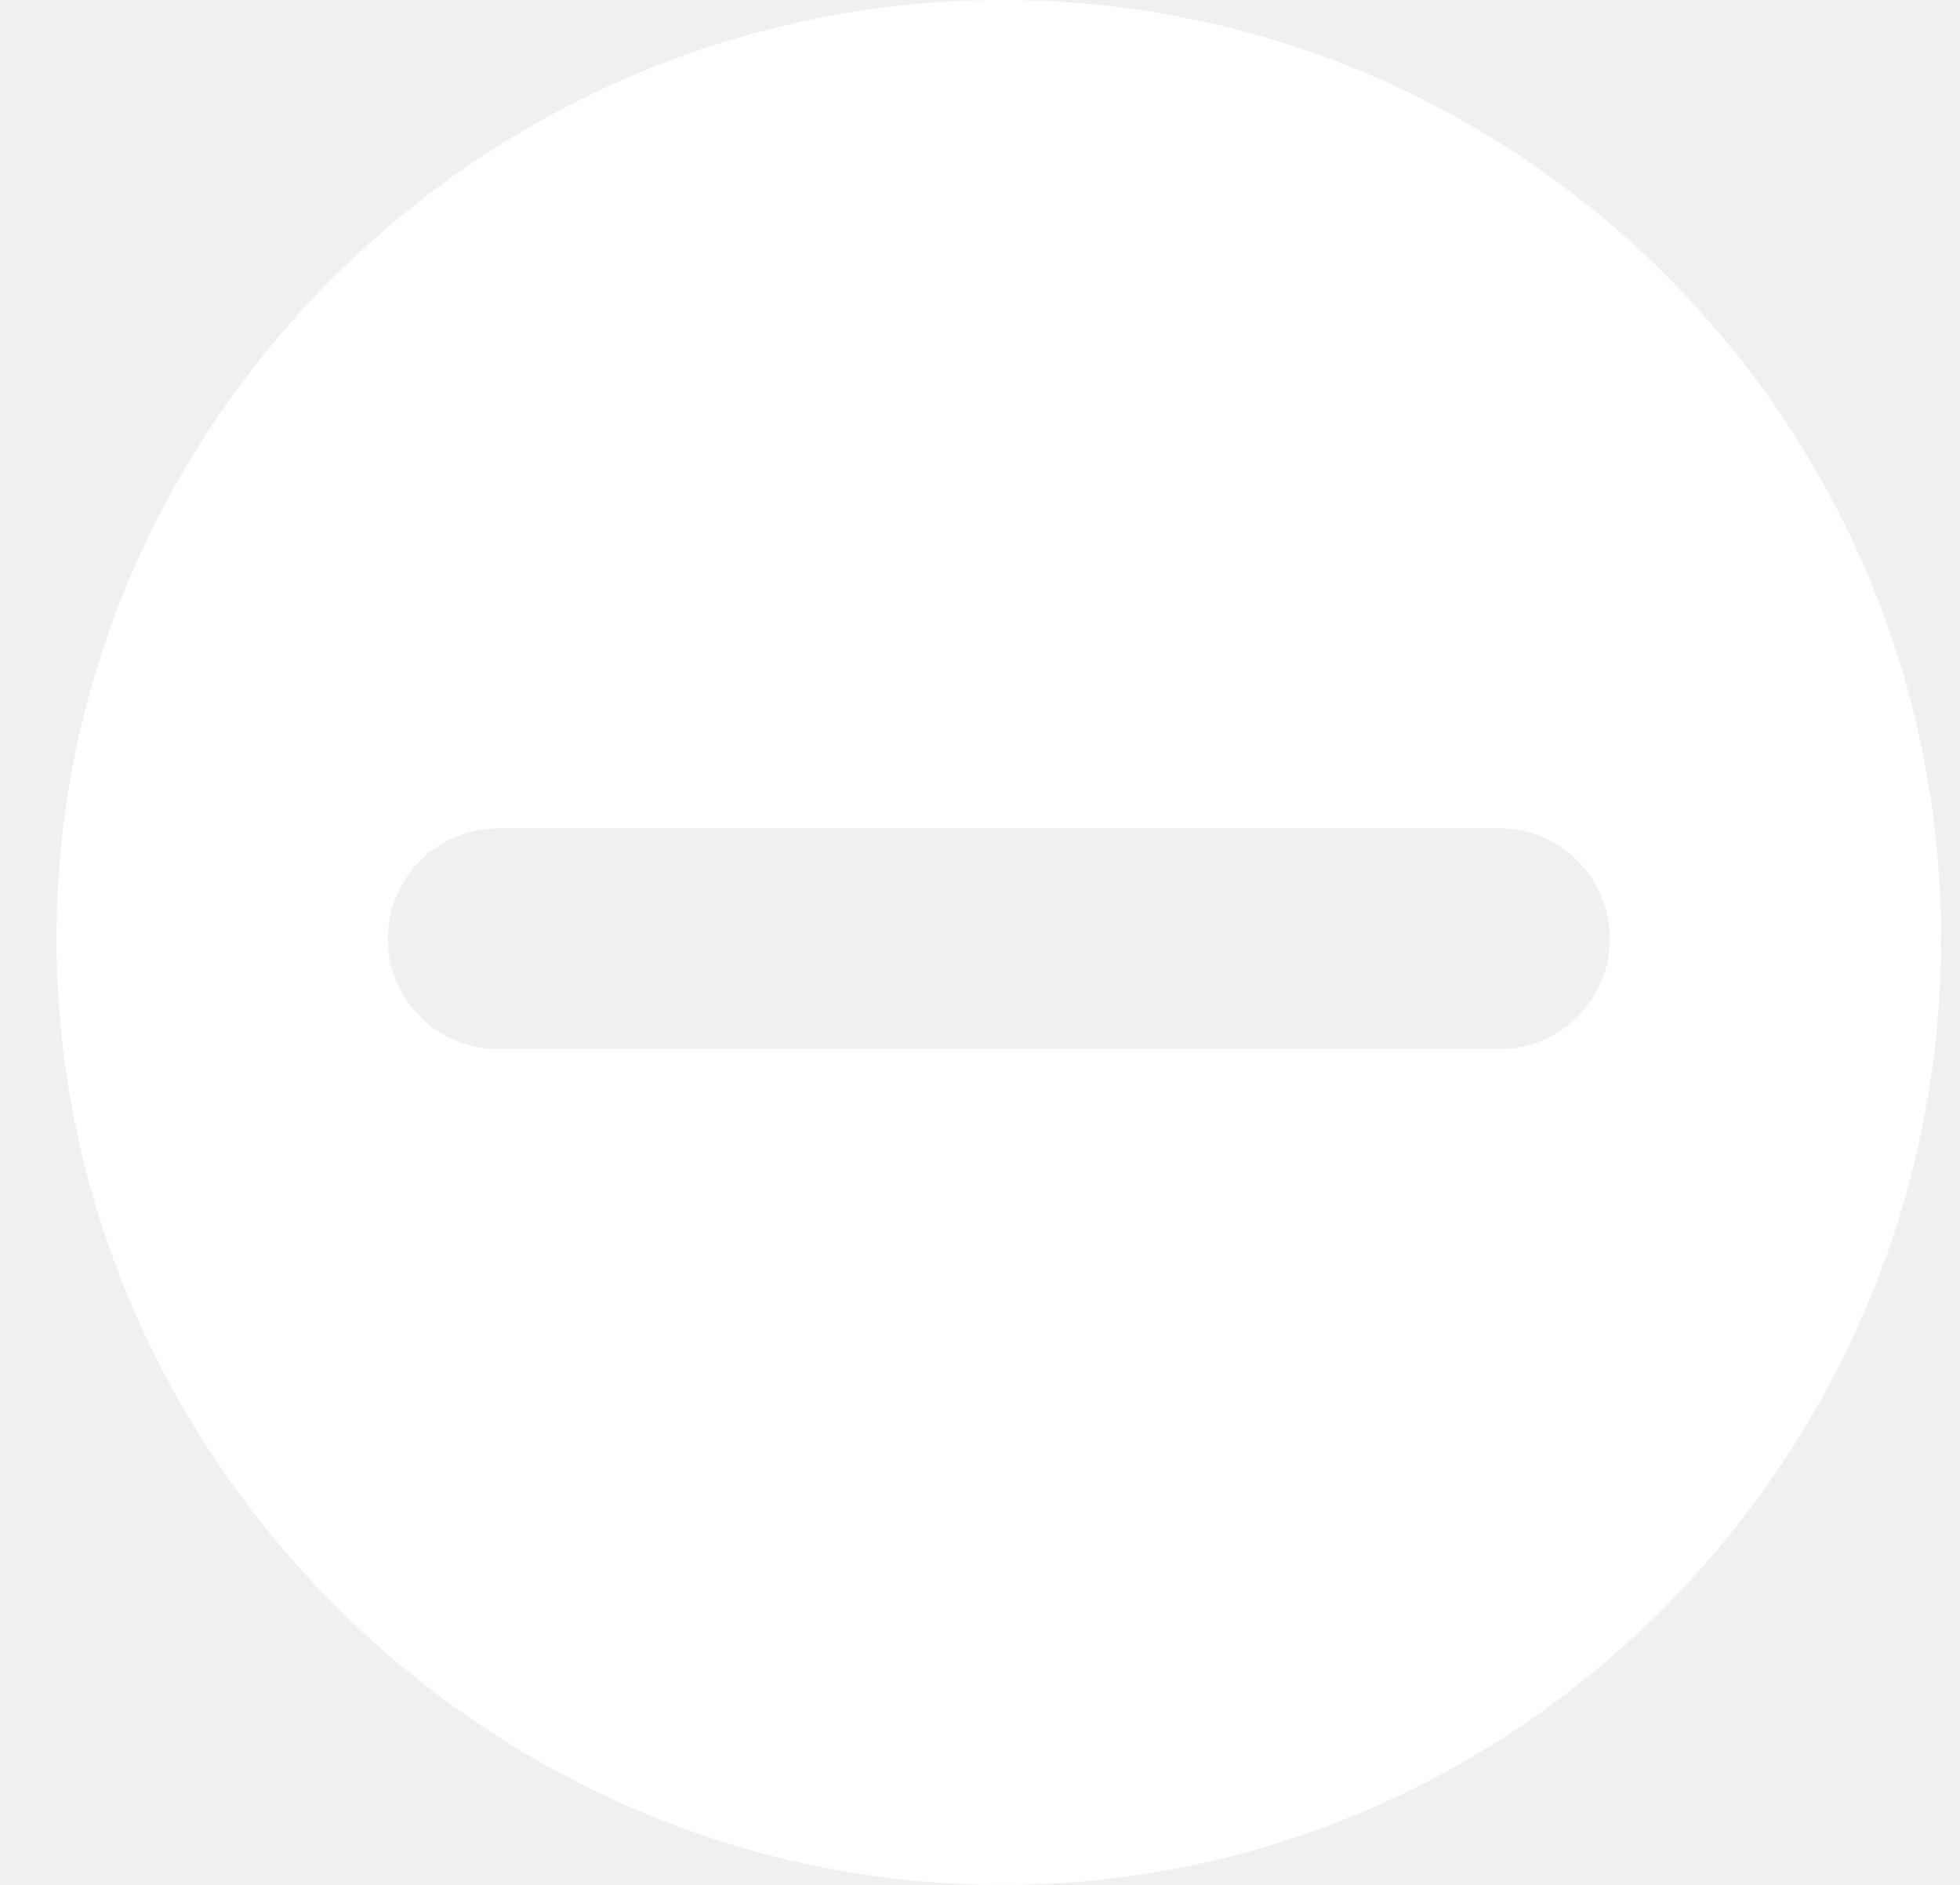
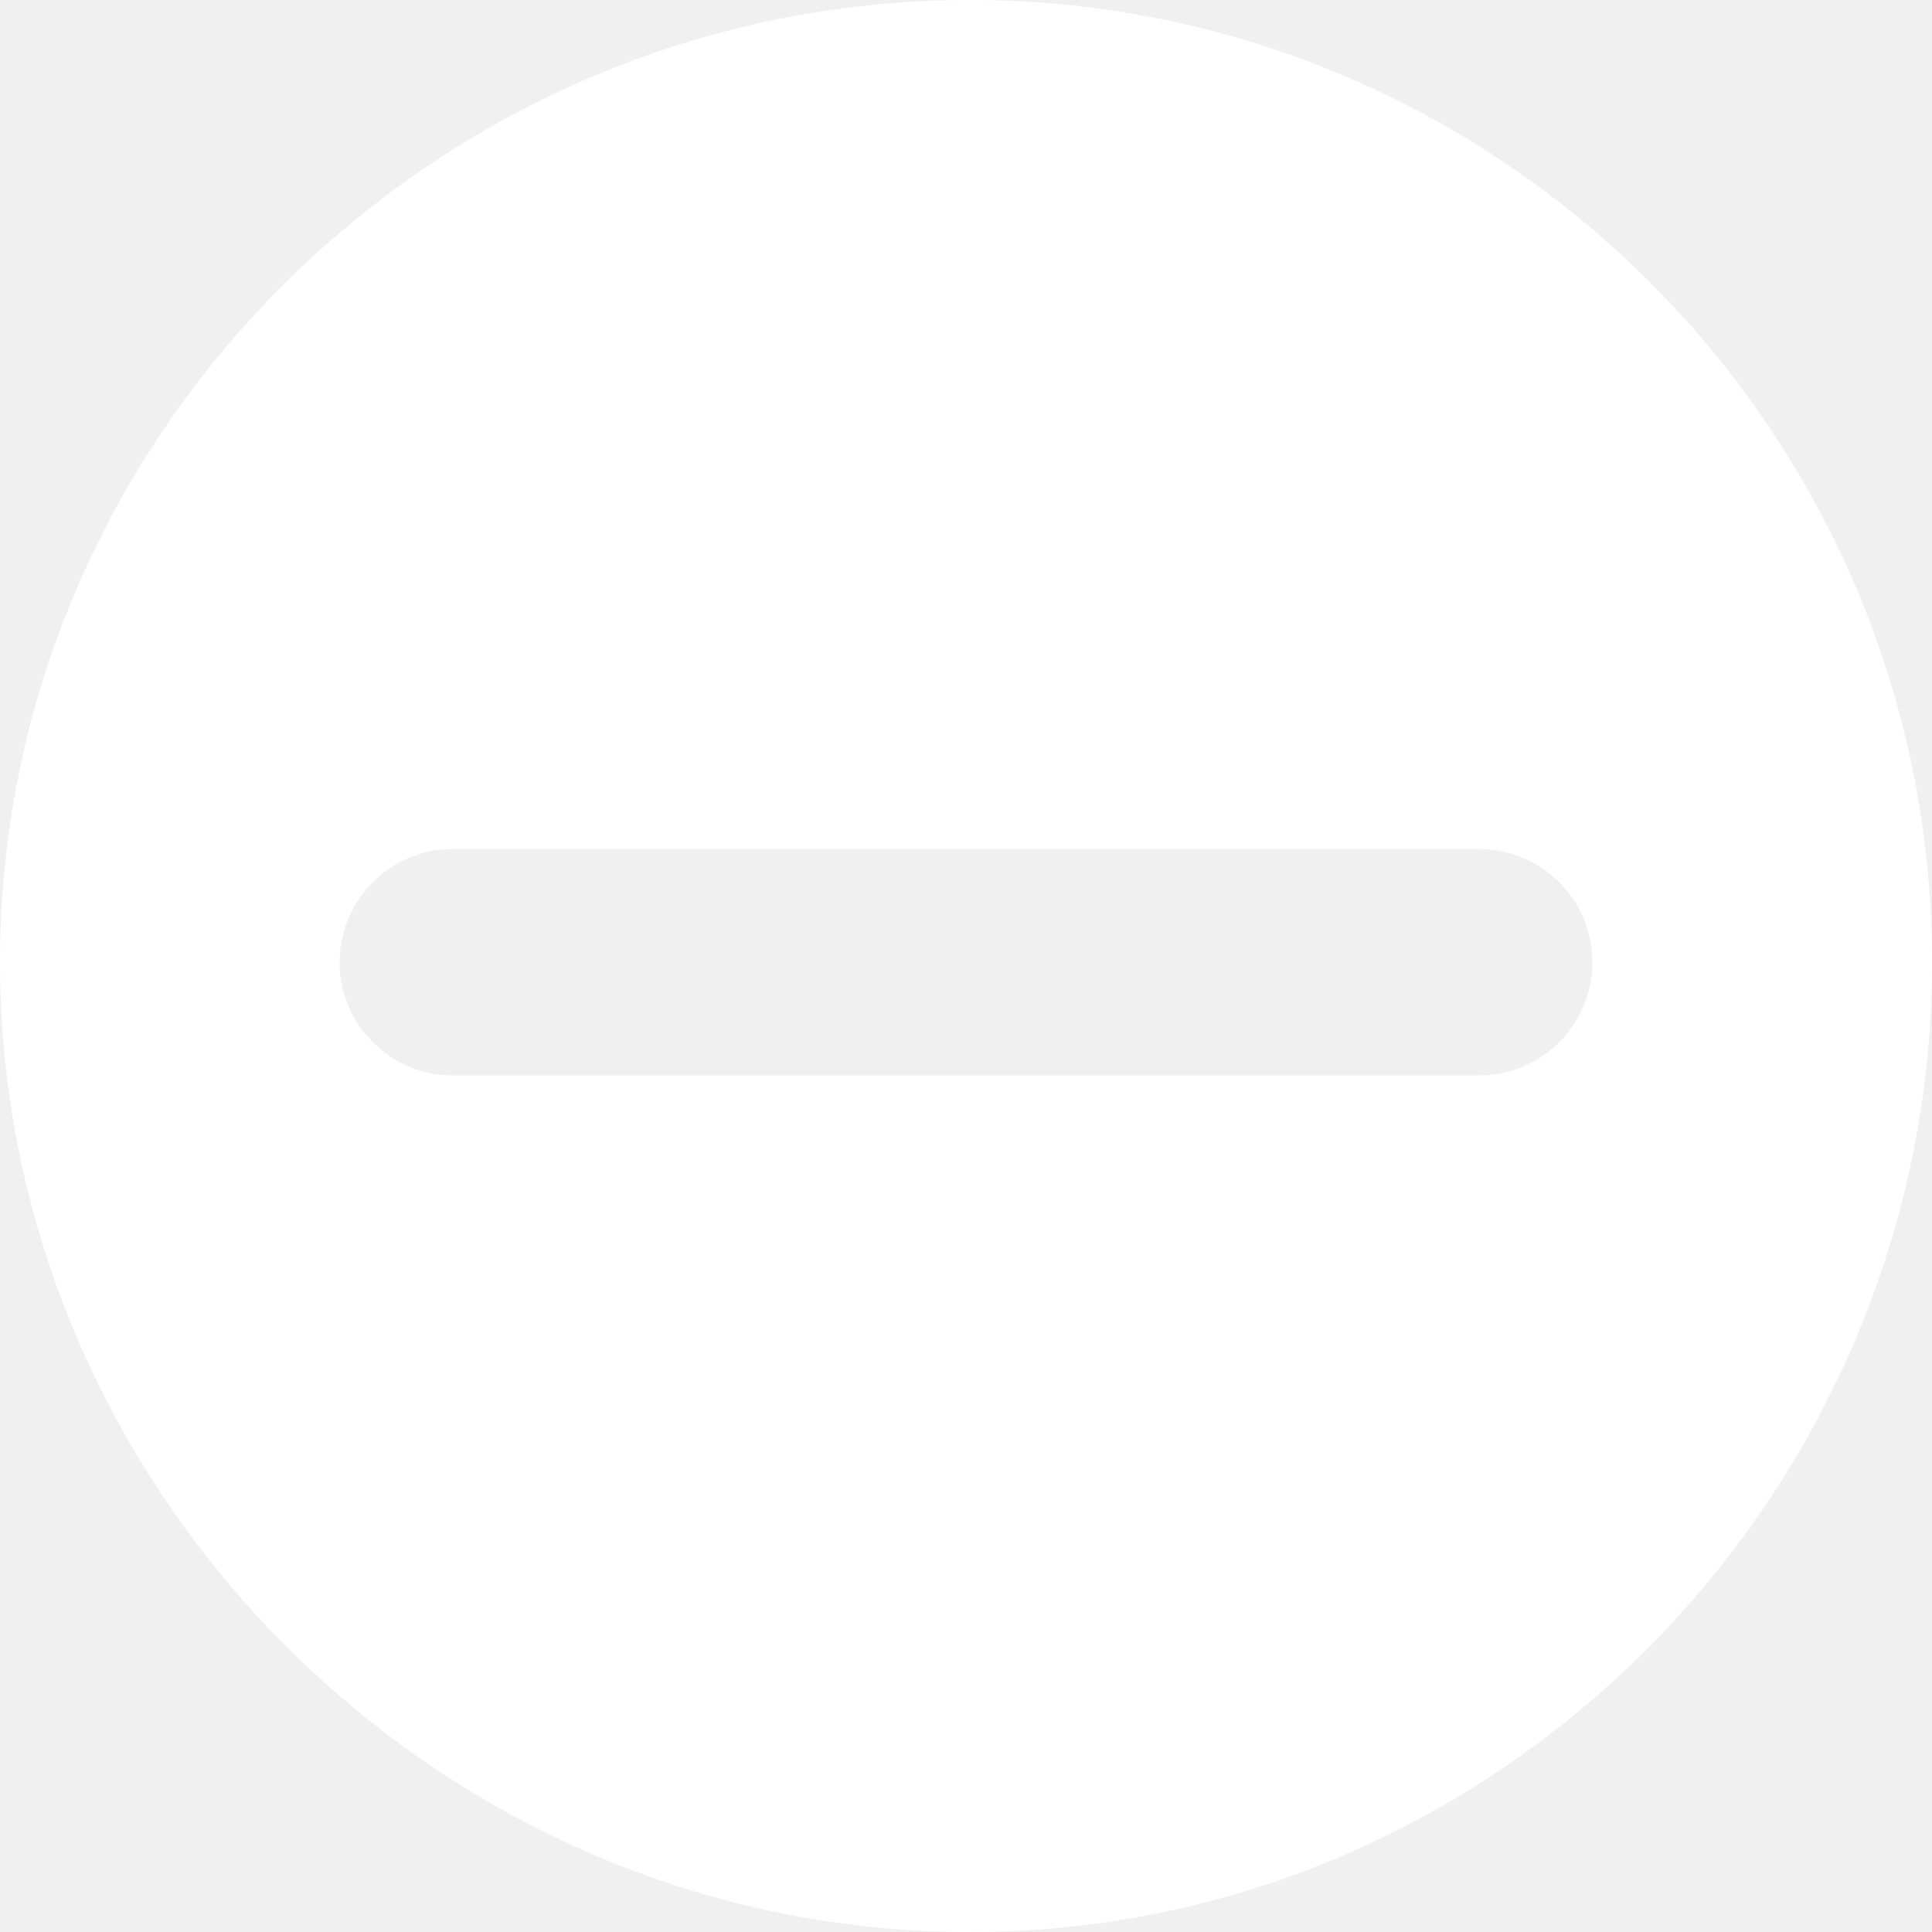
- <svg xmlns="http://www.w3.org/2000/svg" width="26" height="25" viewBox="0 0 26 25" fill="none">
-   <path d="M13.299 0C6.433 0 0.75 5.585 0.75 12.451C0.75 19.317 6.433 25 13.299 25C20.165 25 25.75 19.317 25.75 12.451C25.75 5.585 20.165 0 13.299 0ZM19.891 13.916H6.609C5.802 13.916 5.145 13.259 5.145 12.451C5.145 11.644 5.802 10.986 6.609 10.986H19.891C20.698 10.986 21.355 11.644 21.355 12.451C21.355 13.259 20.698 13.916 19.891 13.916Z" fill="white" />
+ <svg xmlns="http://www.w3.org/2000/svg" version="1.1" fill="white" x="0px" y="0px" viewBox="0 0 512 512" style="enable-background:new 0 0 512 512;" xml:space="preserve">
+   <g>
+     <g>
+       <path d="M257,0C116.39,0,0,114.39,0,255s116.39,257,257,257s255-116.39,255-257S397.61,0,257,0z M392,285H120    c-16.54,0-30-13.46-30-30c0-16.54,13.46-30,30-30h272c16.53,0,30,13.46,30,30S408.53,285,392,285z" />
+     </g>
+   </g>
</svg>
